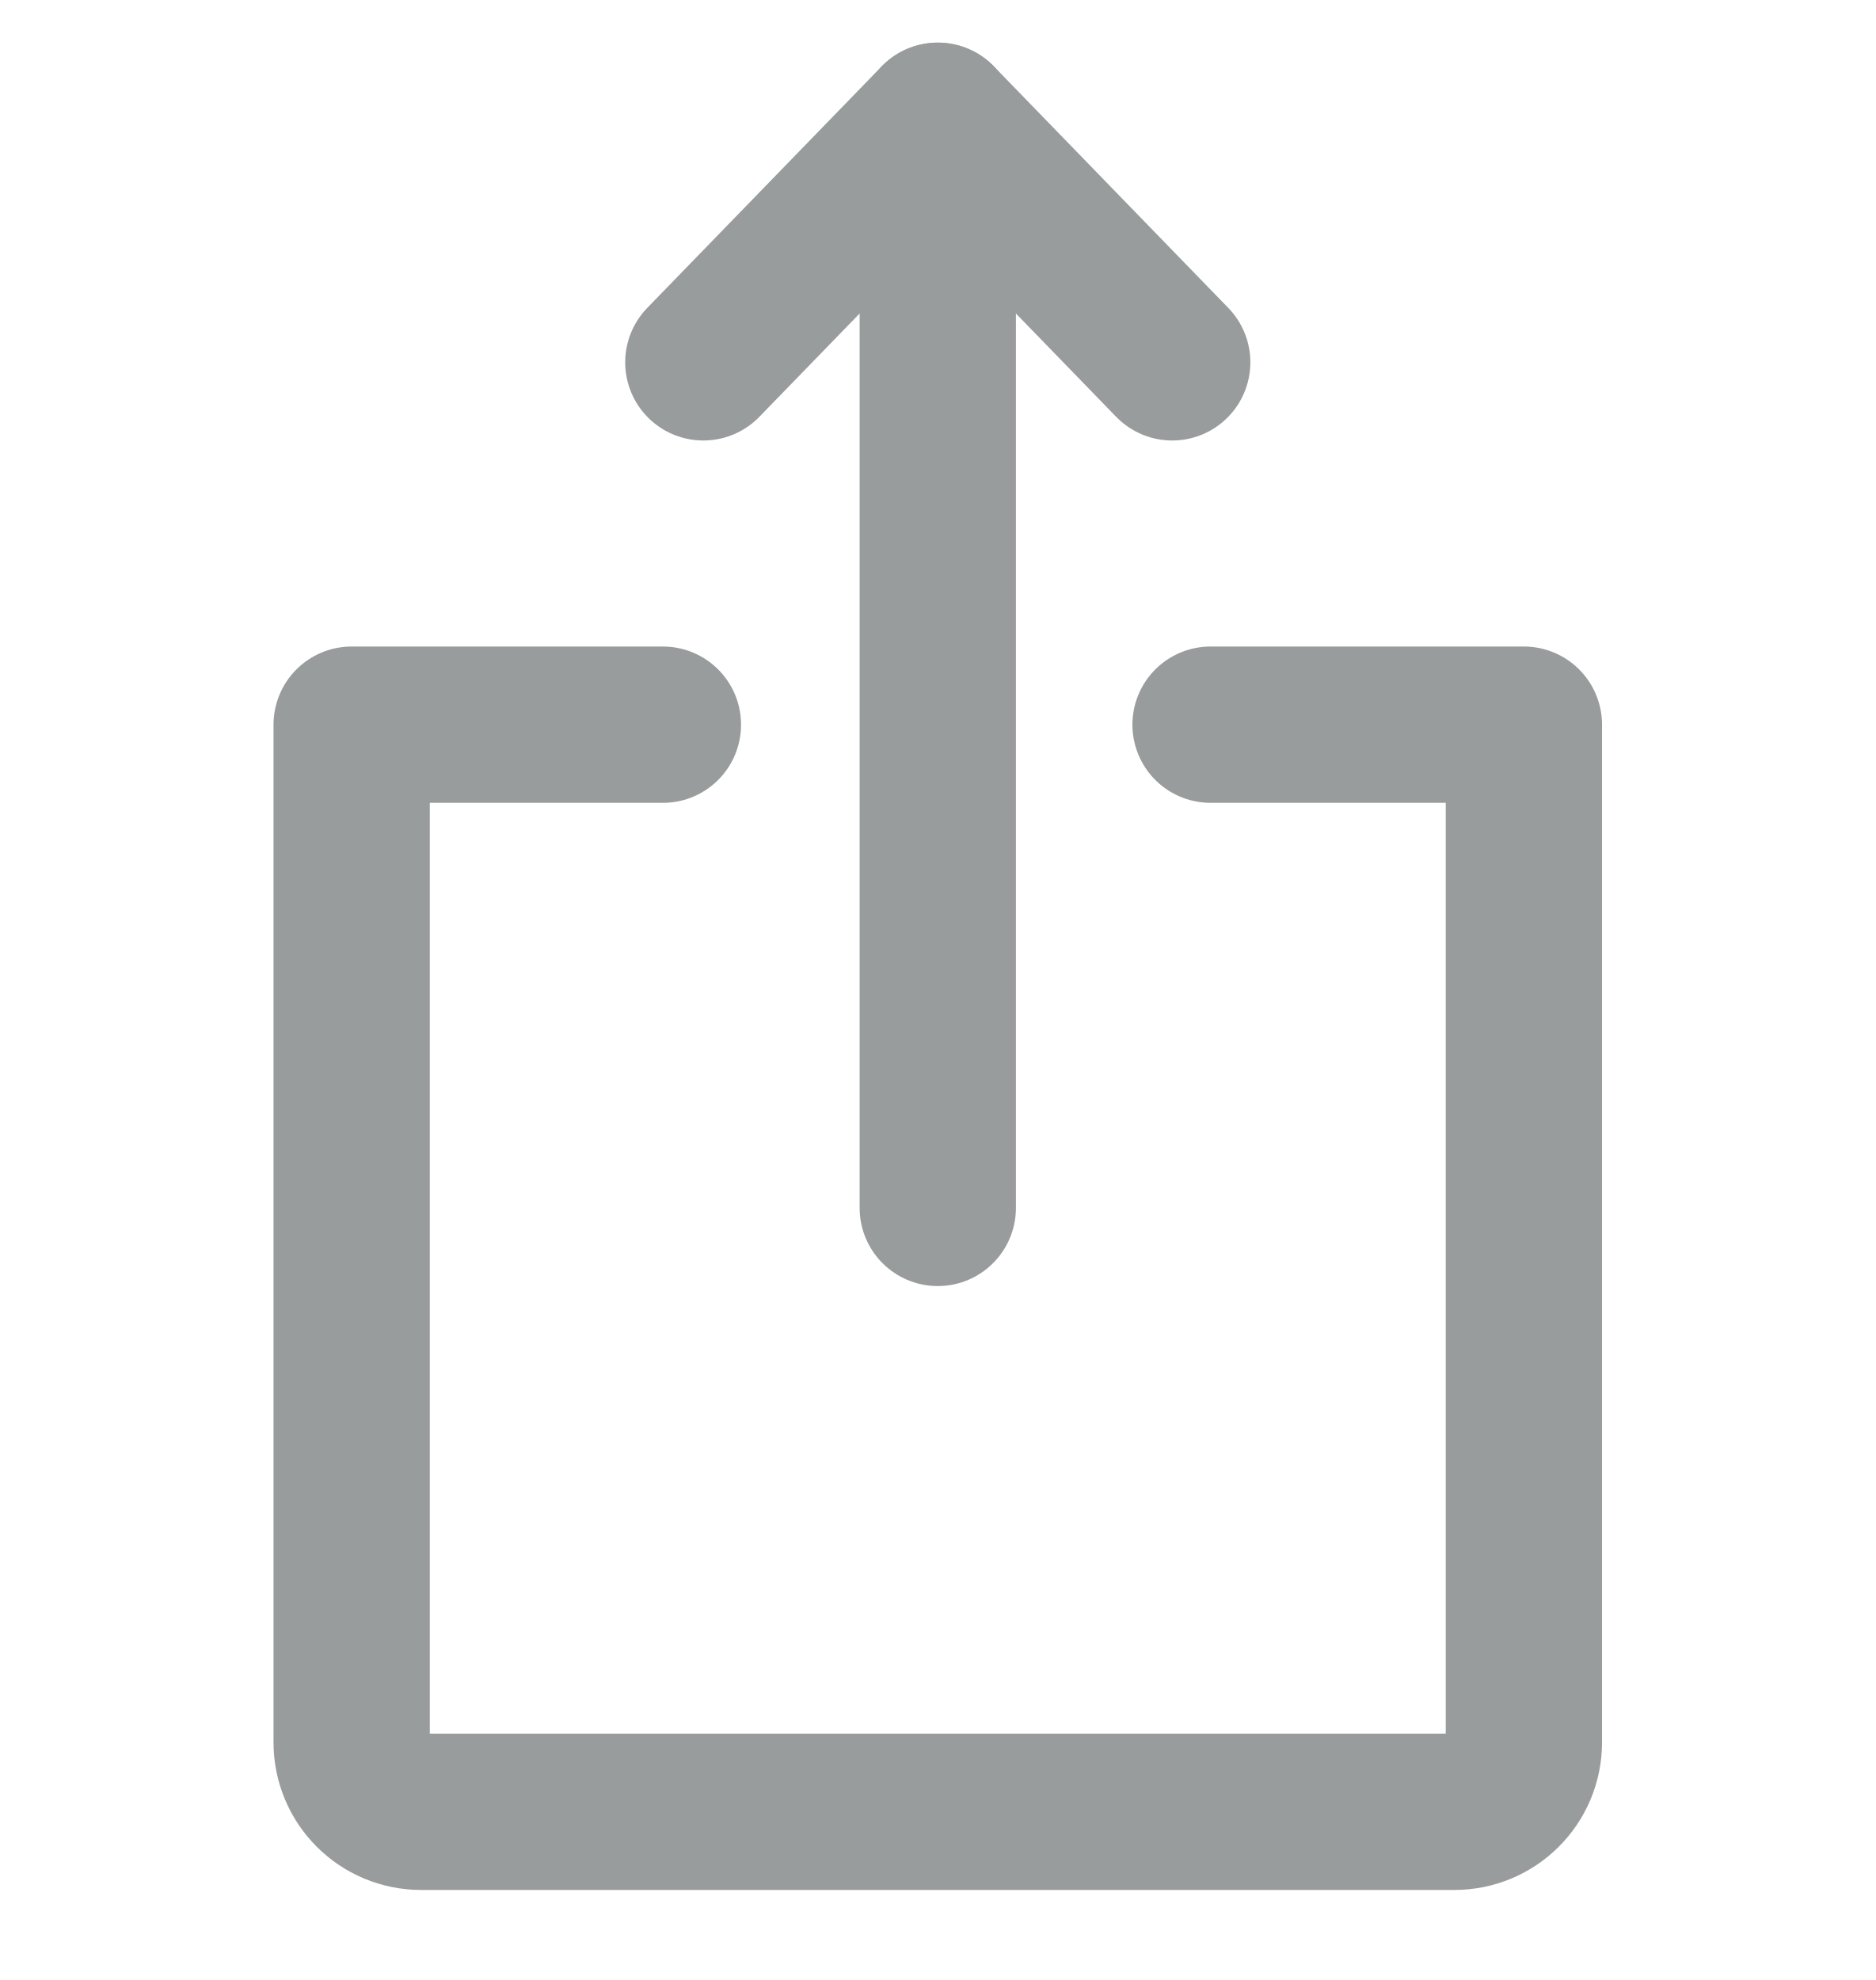
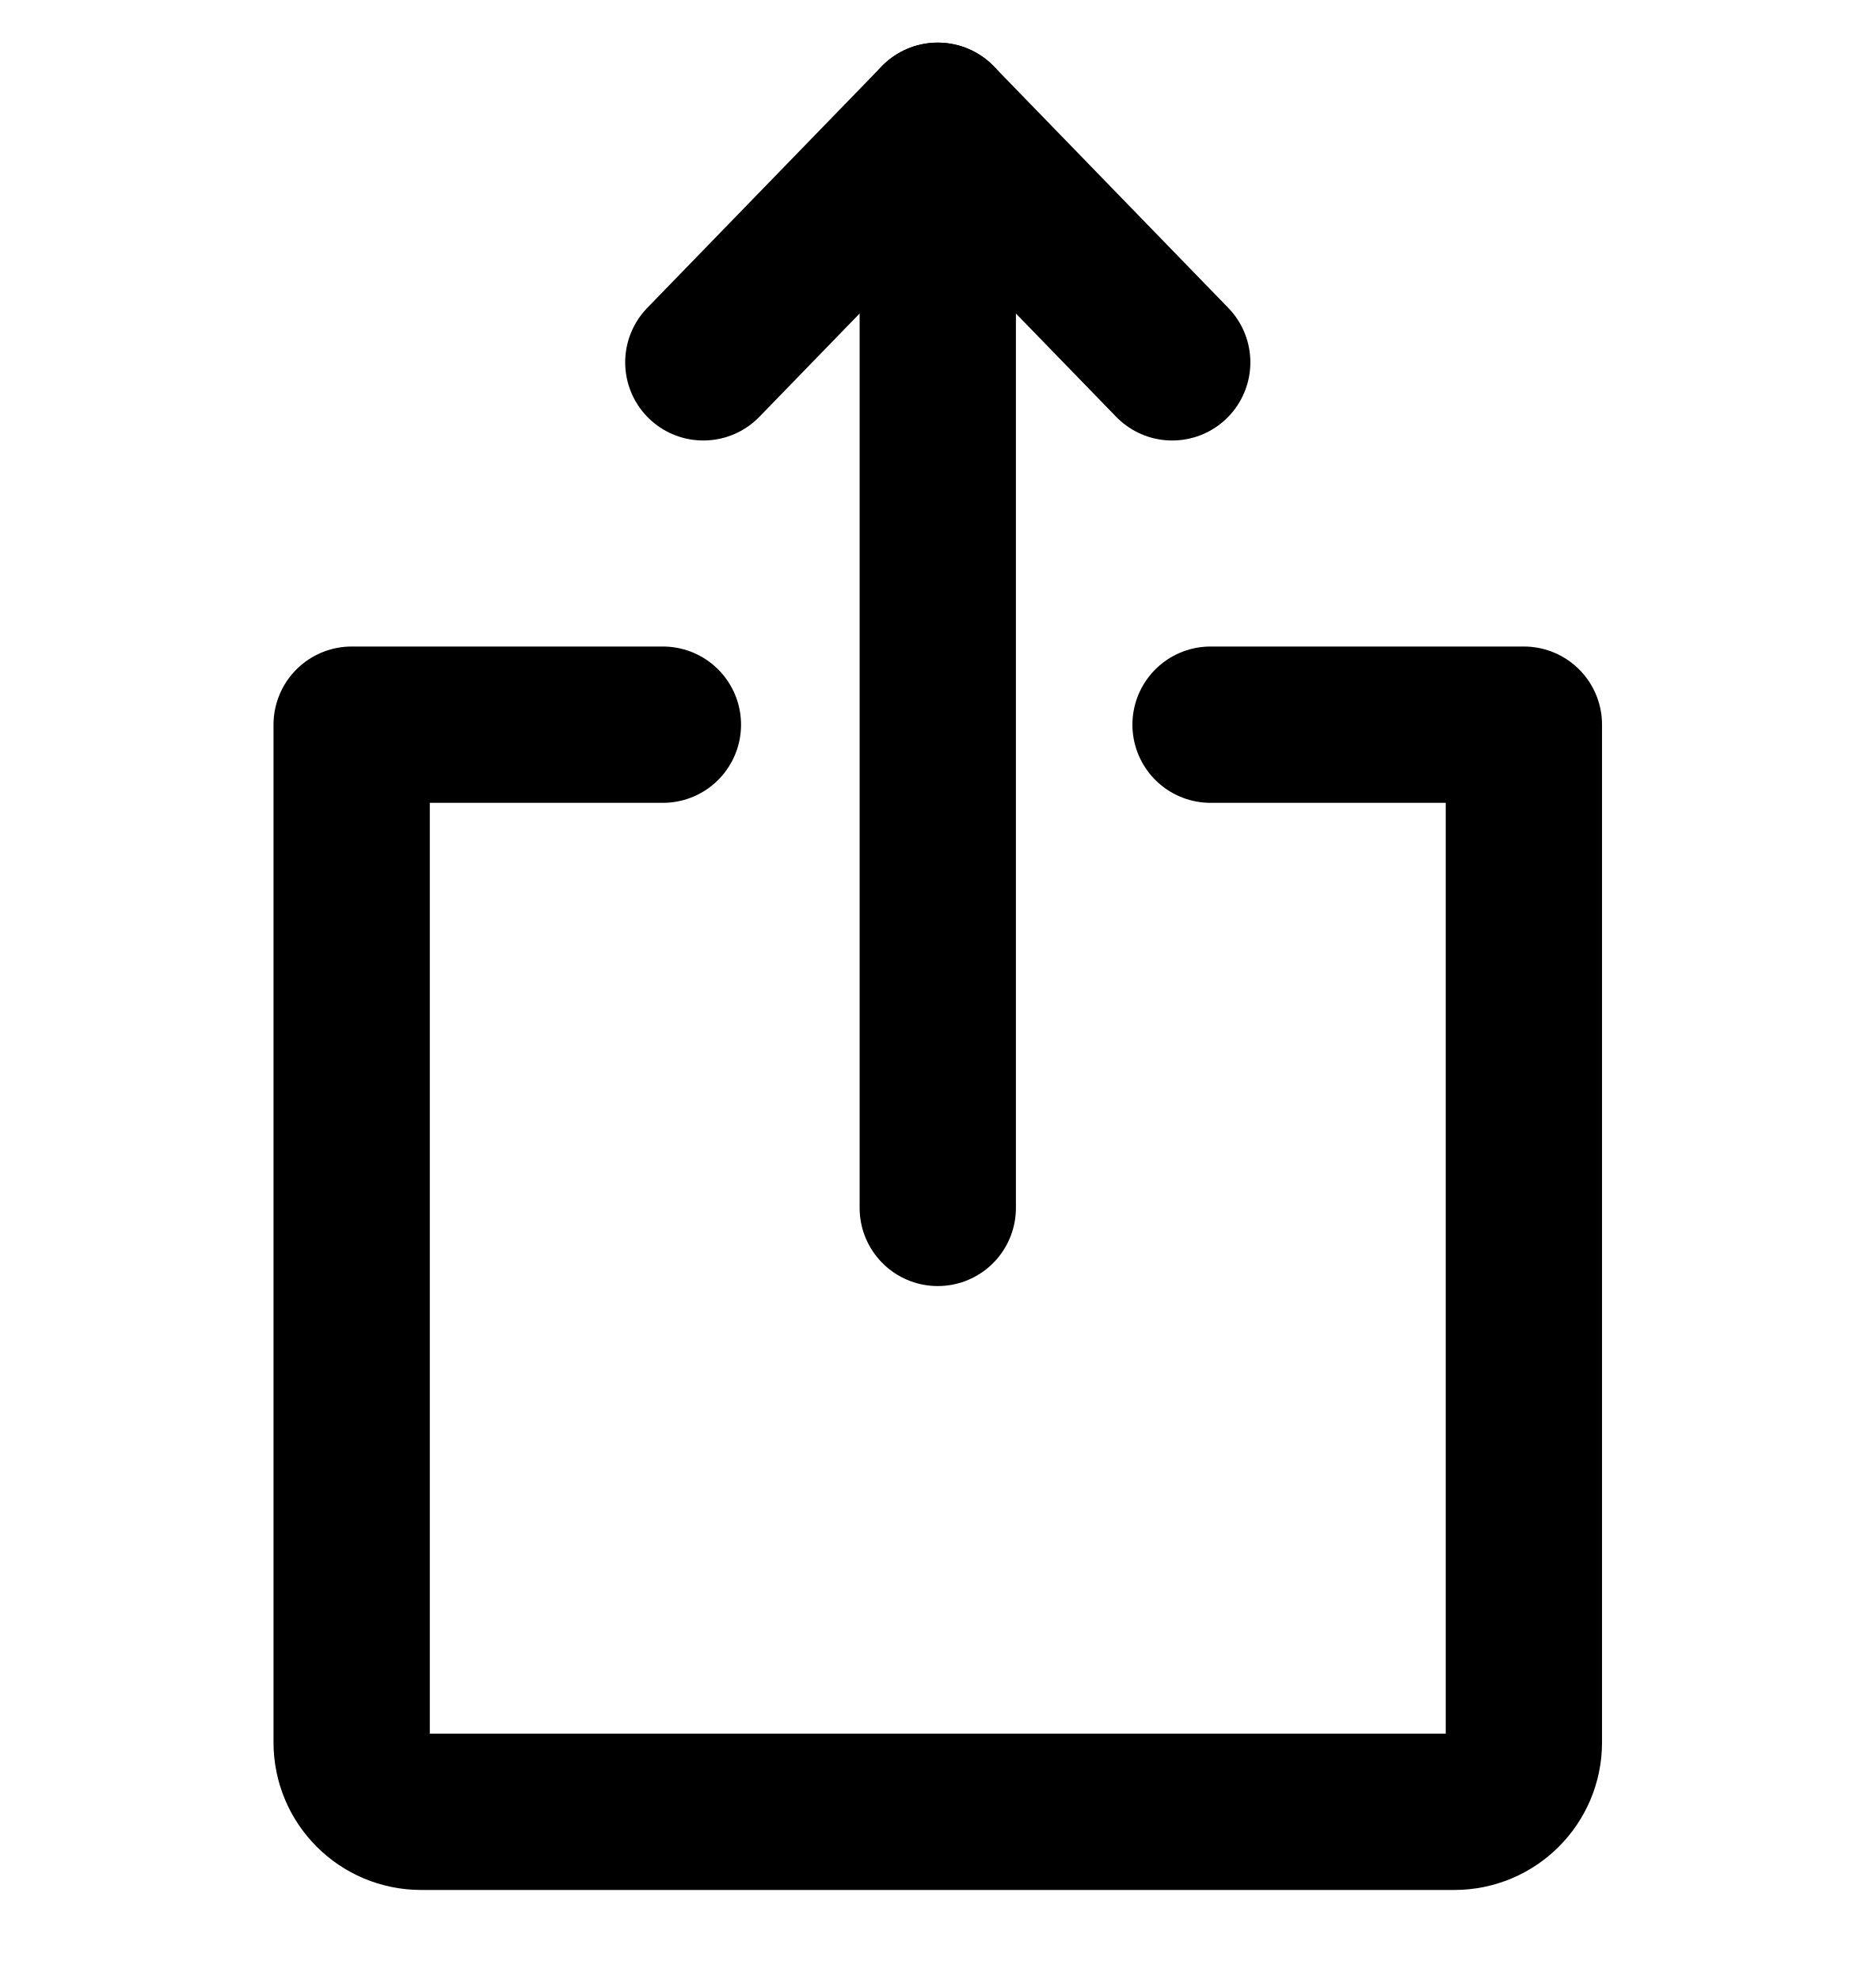
<svg xmlns="http://www.w3.org/2000/svg" width="18" height="19" viewBox="0 0 18 19" fill="none">
  <style>
  path {
  }
</style>
  <defs>
    <linearGradient id="paint0_linear_20_903" x1="4.135" y1="10.997" x2="14.017" y2="10.997" gradientUnits="userSpaceOnUse">
      <stop stop-color="#1CB0AB" />
      <stop offset="1" stop-color="#33A5C9" />
    </linearGradient>
    <linearGradient id="paint1_linear_20_903" x1="7.054" y1="2.057" x2="11.007" y2="2.057" gradientUnits="userSpaceOnUse">
      <stop stop-color="#1CB0AB" />
      <stop offset="1" stop-color="#33A5C9" />
    </linearGradient>
    <linearGradient id="paint2_linear_20_903" x1="8.027" y1="5.201" x2="10.004" y2="5.201" gradientUnits="userSpaceOnUse">
      <stop stop-color="#1CB0AB" />
      <stop offset="1" stop-color="#33A5C9" />
    </linearGradient>
  </defs>
-   <path d="M11.618 6.954H14.625V16.72C14.625 17.088 14.326 17.386 13.958 17.386H4.042C3.673 17.386 3.375 17.088 3.375 16.72V6.954H6.362" stroke="#999C9D" stroke-width="1.5" stroke-linecap="round" stroke-linejoin="round" />
-   <path d="M6.75 3.477L9 1.159L11.25 3.477" stroke="#999C9D" stroke-width="1.5" stroke-linecap="round" stroke-linejoin="round" />
-   <path d="M9 1.159V11.591" stroke="#999C9D" stroke-width="1.5" stroke-linecap="round" stroke-linejoin="round" />
+   <path d="M11.618 6.954H14.625V16.72C14.625 17.088 14.326 17.386 13.958 17.386H4.042C3.673 17.386 3.375 17.088 3.375 16.72V6.954H6.362" stroke="currentColor" stroke-width="1.5" stroke-linecap="round" stroke-linejoin="round" />
+   <path d="M6.75 3.477L9 1.159L11.25 3.477" stroke="currentColor" stroke-width="1.5" stroke-linecap="round" stroke-linejoin="round" />
+   <path d="M9 1.159V11.591" stroke="currentColor" stroke-width="1.5" stroke-linecap="round" stroke-linejoin="round" />
</svg>
